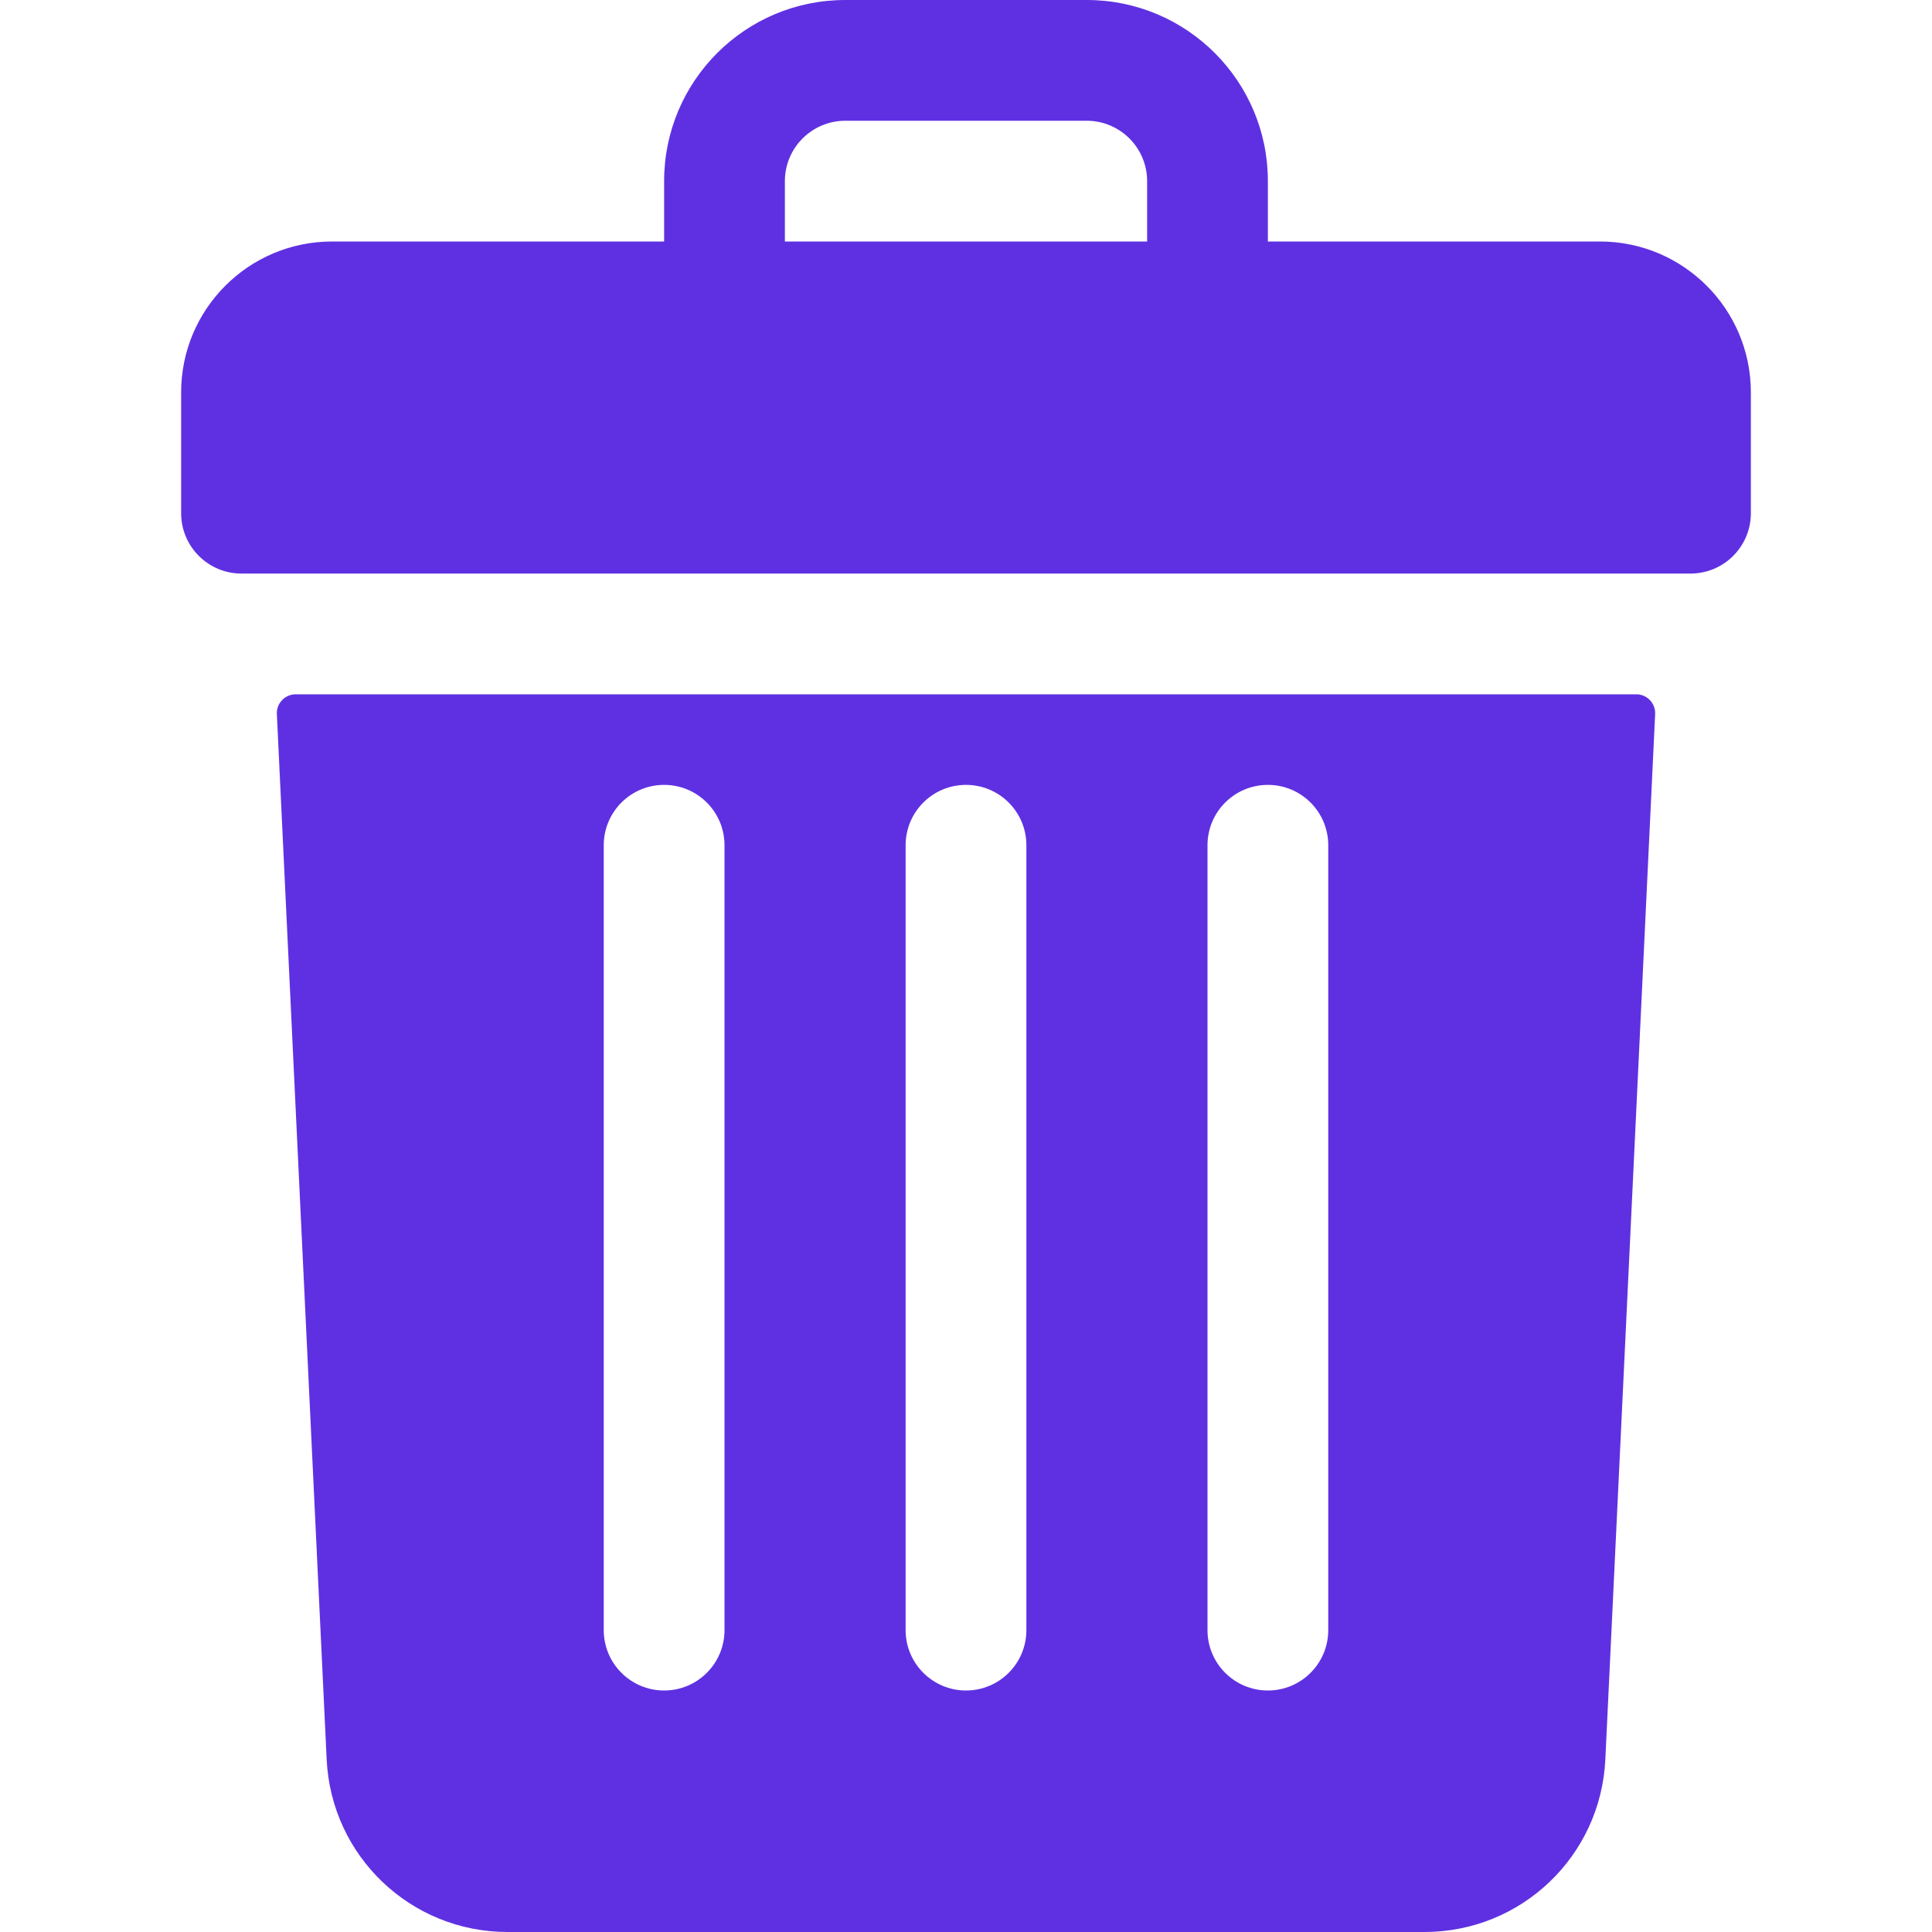
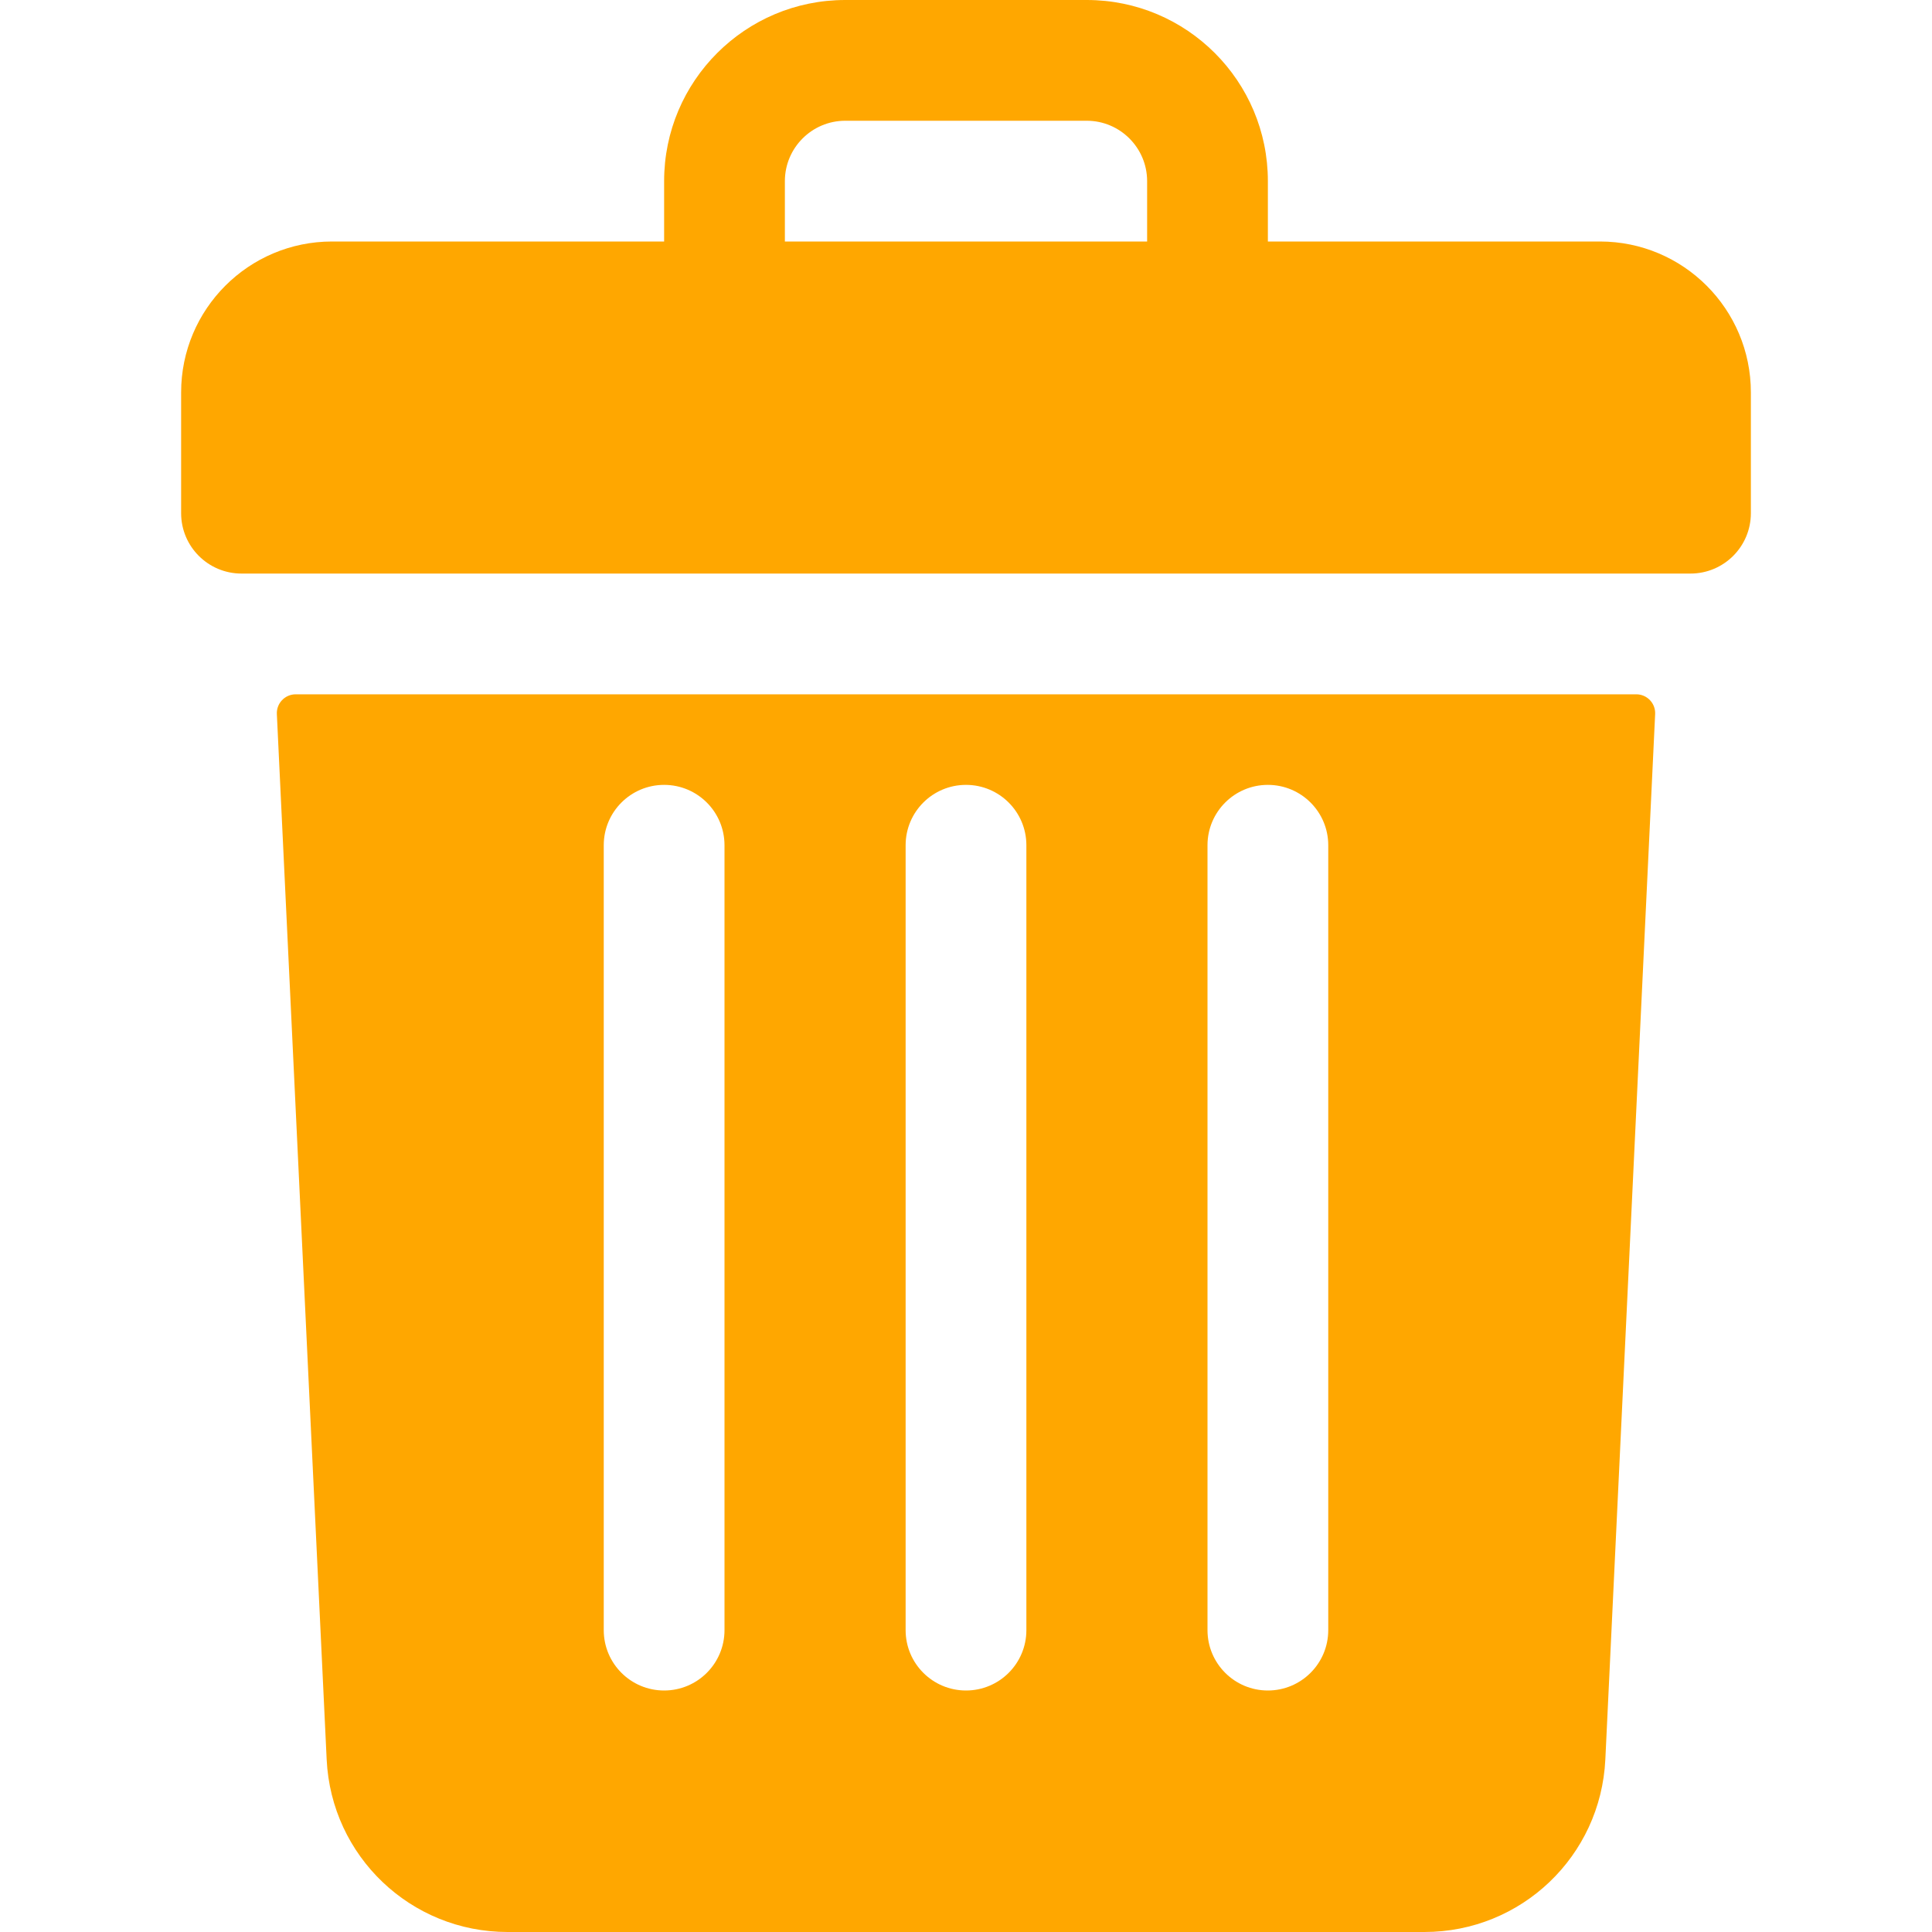
<svg xmlns="http://www.w3.org/2000/svg" viewBox="0 0 512 512" id="vector">
-   <path id="path" d="M 424 64 L 336 64 L 336 48 C 336 21.49 314.51 0 288 0 L 224 0 C 197.49 0 176 21.49 176 48 L 176 64 L 88 64 C 65.909 64 48 81.909 48 104 L 48 136 C 48 144.837 55.163 152 64 152 L 448 152 C 456.837 152 464 144.837 464 136 L 464 104 C 464 81.909 446.091 64 424 64 Z M 208 48 C 208 39.18 215.18 32 224 32 L 288 32 C 296.82 32 304 39.18 304 48 L 304 64 L 208 64 Z M 78.364 184 C 75.509 184 73.234 186.386 73.37 189.238 L 86.57 466.28 C 87.79 491.92 108.85 512 134.51 512 L 377.49 512 C 403.15 512 424.21 491.92 425.43 466.28 L 438.63 189.238 C 438.766 186.386 436.491 184 433.636 184 Z M 320 224 C 320 215.16 327.16 208 336 208 C 344.84 208 352 215.16 352 224 L 352 432 C 352 440.84 344.84 448 336 448 C 327.16 448 320 440.84 320 432 Z M 240 224 C 240 215.16 247.16 208 256 208 C 264.84 208 272 215.16 272 224 L 272 432 C 272 440.84 264.84 448 256 448 C 247.16 448 240 440.84 240 432 Z M 160 224 C 160 215.16 167.16 208 176 208 C 184.84 208 192 215.16 192 224 L 192 432 C 192 440.84 184.84 448 176 448 C 167.16 448 160 440.84 160 432 Z" fill="#5f30e2" stroke-width="1" />
+   <path id="path" d="M 424 64 L 336 64 L 336 48 C 336 21.49 314.51 0 288 0 L 224 0 C 197.49 0 176 21.49 176 48 L 176 64 L 88 64 C 65.909 64 48 81.909 48 104 L 48 136 C 48 144.837 55.163 152 64 152 L 448 152 C 456.837 152 464 144.837 464 136 L 464 104 C 464 81.909 446.091 64 424 64 Z M 208 48 C 208 39.18 215.18 32 224 32 L 288 32 C 296.82 32 304 39.18 304 48 L 304 64 L 208 64 Z M 78.364 184 C 75.509 184 73.234 186.386 73.37 189.238 L 86.57 466.28 C 87.79 491.92 108.85 512 134.51 512 L 377.49 512 C 403.15 512 424.21 491.92 425.43 466.28 L 438.63 189.238 C 438.766 186.386 436.491 184 433.636 184 Z M 320 224 C 320 215.16 327.16 208 336 208 C 344.84 208 352 215.16 352 224 L 352 432 C 352 440.84 344.84 448 336 448 C 327.16 448 320 440.84 320 432 Z M 240 224 C 240 215.16 247.16 208 256 208 C 264.84 208 272 215.16 272 224 L 272 432 C 272 440.84 264.84 448 256 448 C 247.16 448 240 440.84 240 432 Z M 160 224 C 160 215.16 167.16 208 176 208 C 184.84 208 192 215.16 192 224 L 192 432 C 192 440.84 184.84 448 176 448 C 167.16 448 160 440.84 160 432 Z" fill="#ffa700" stroke-width="1" />
</svg>
